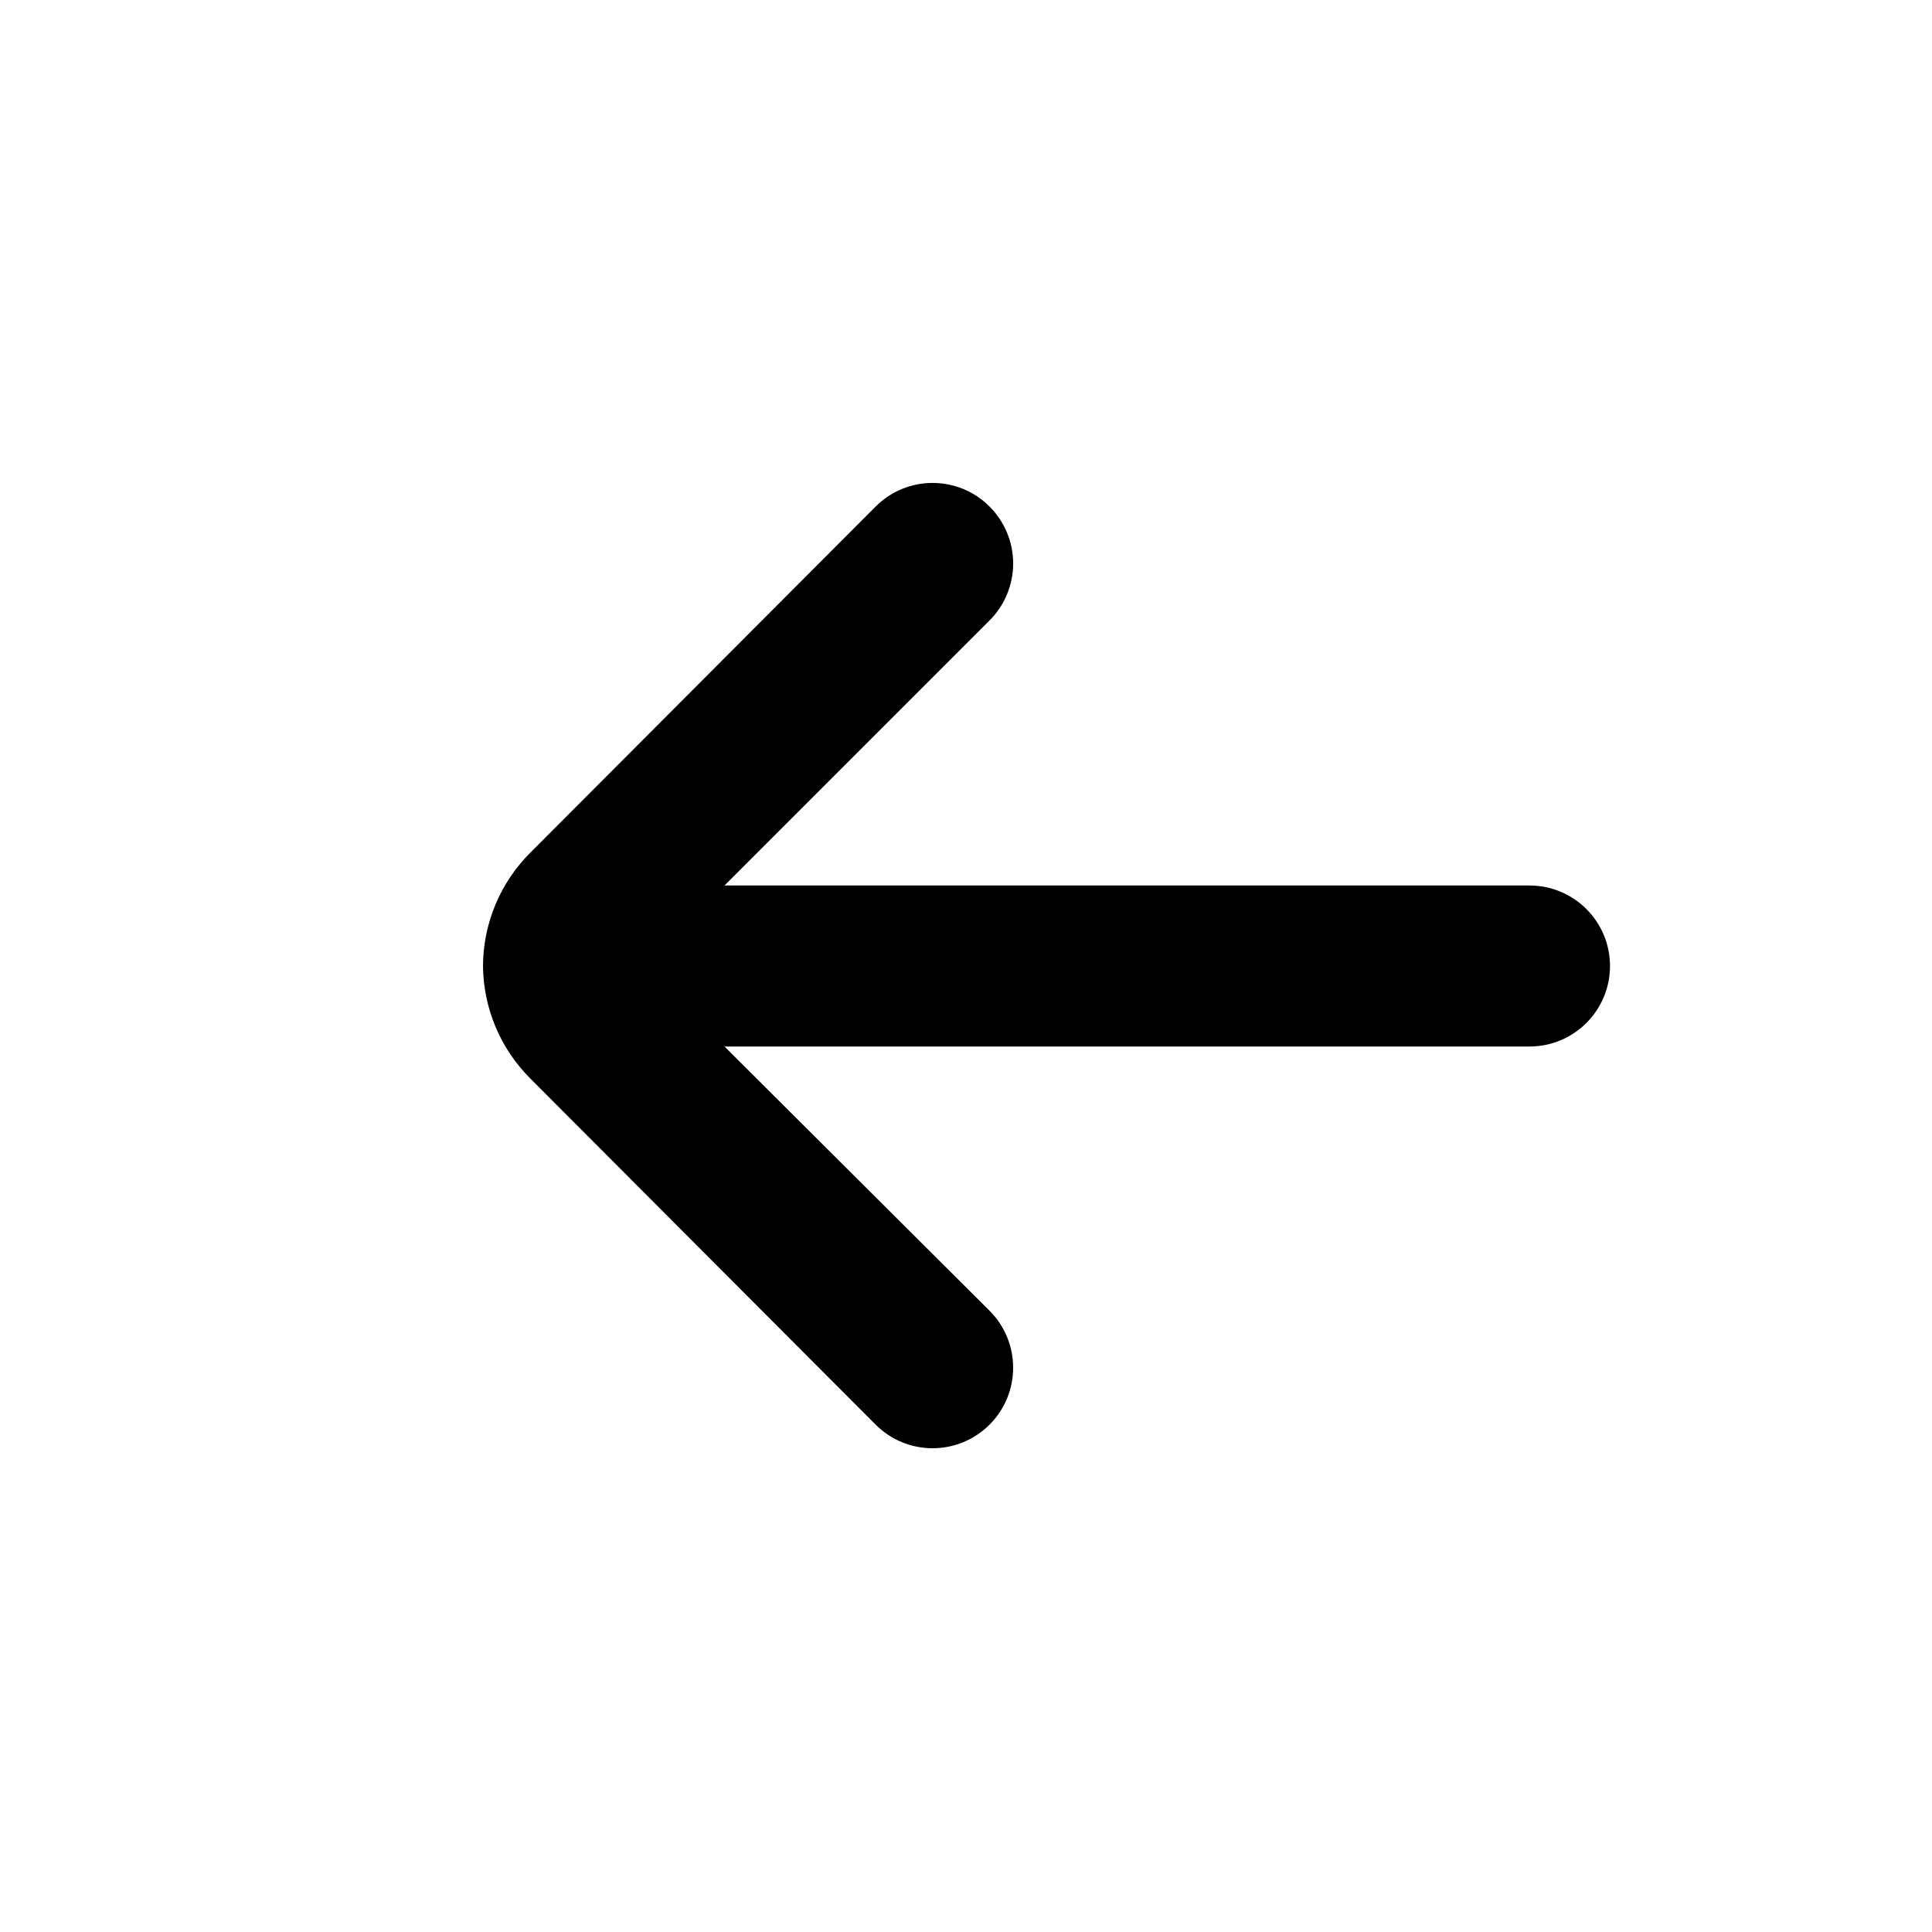
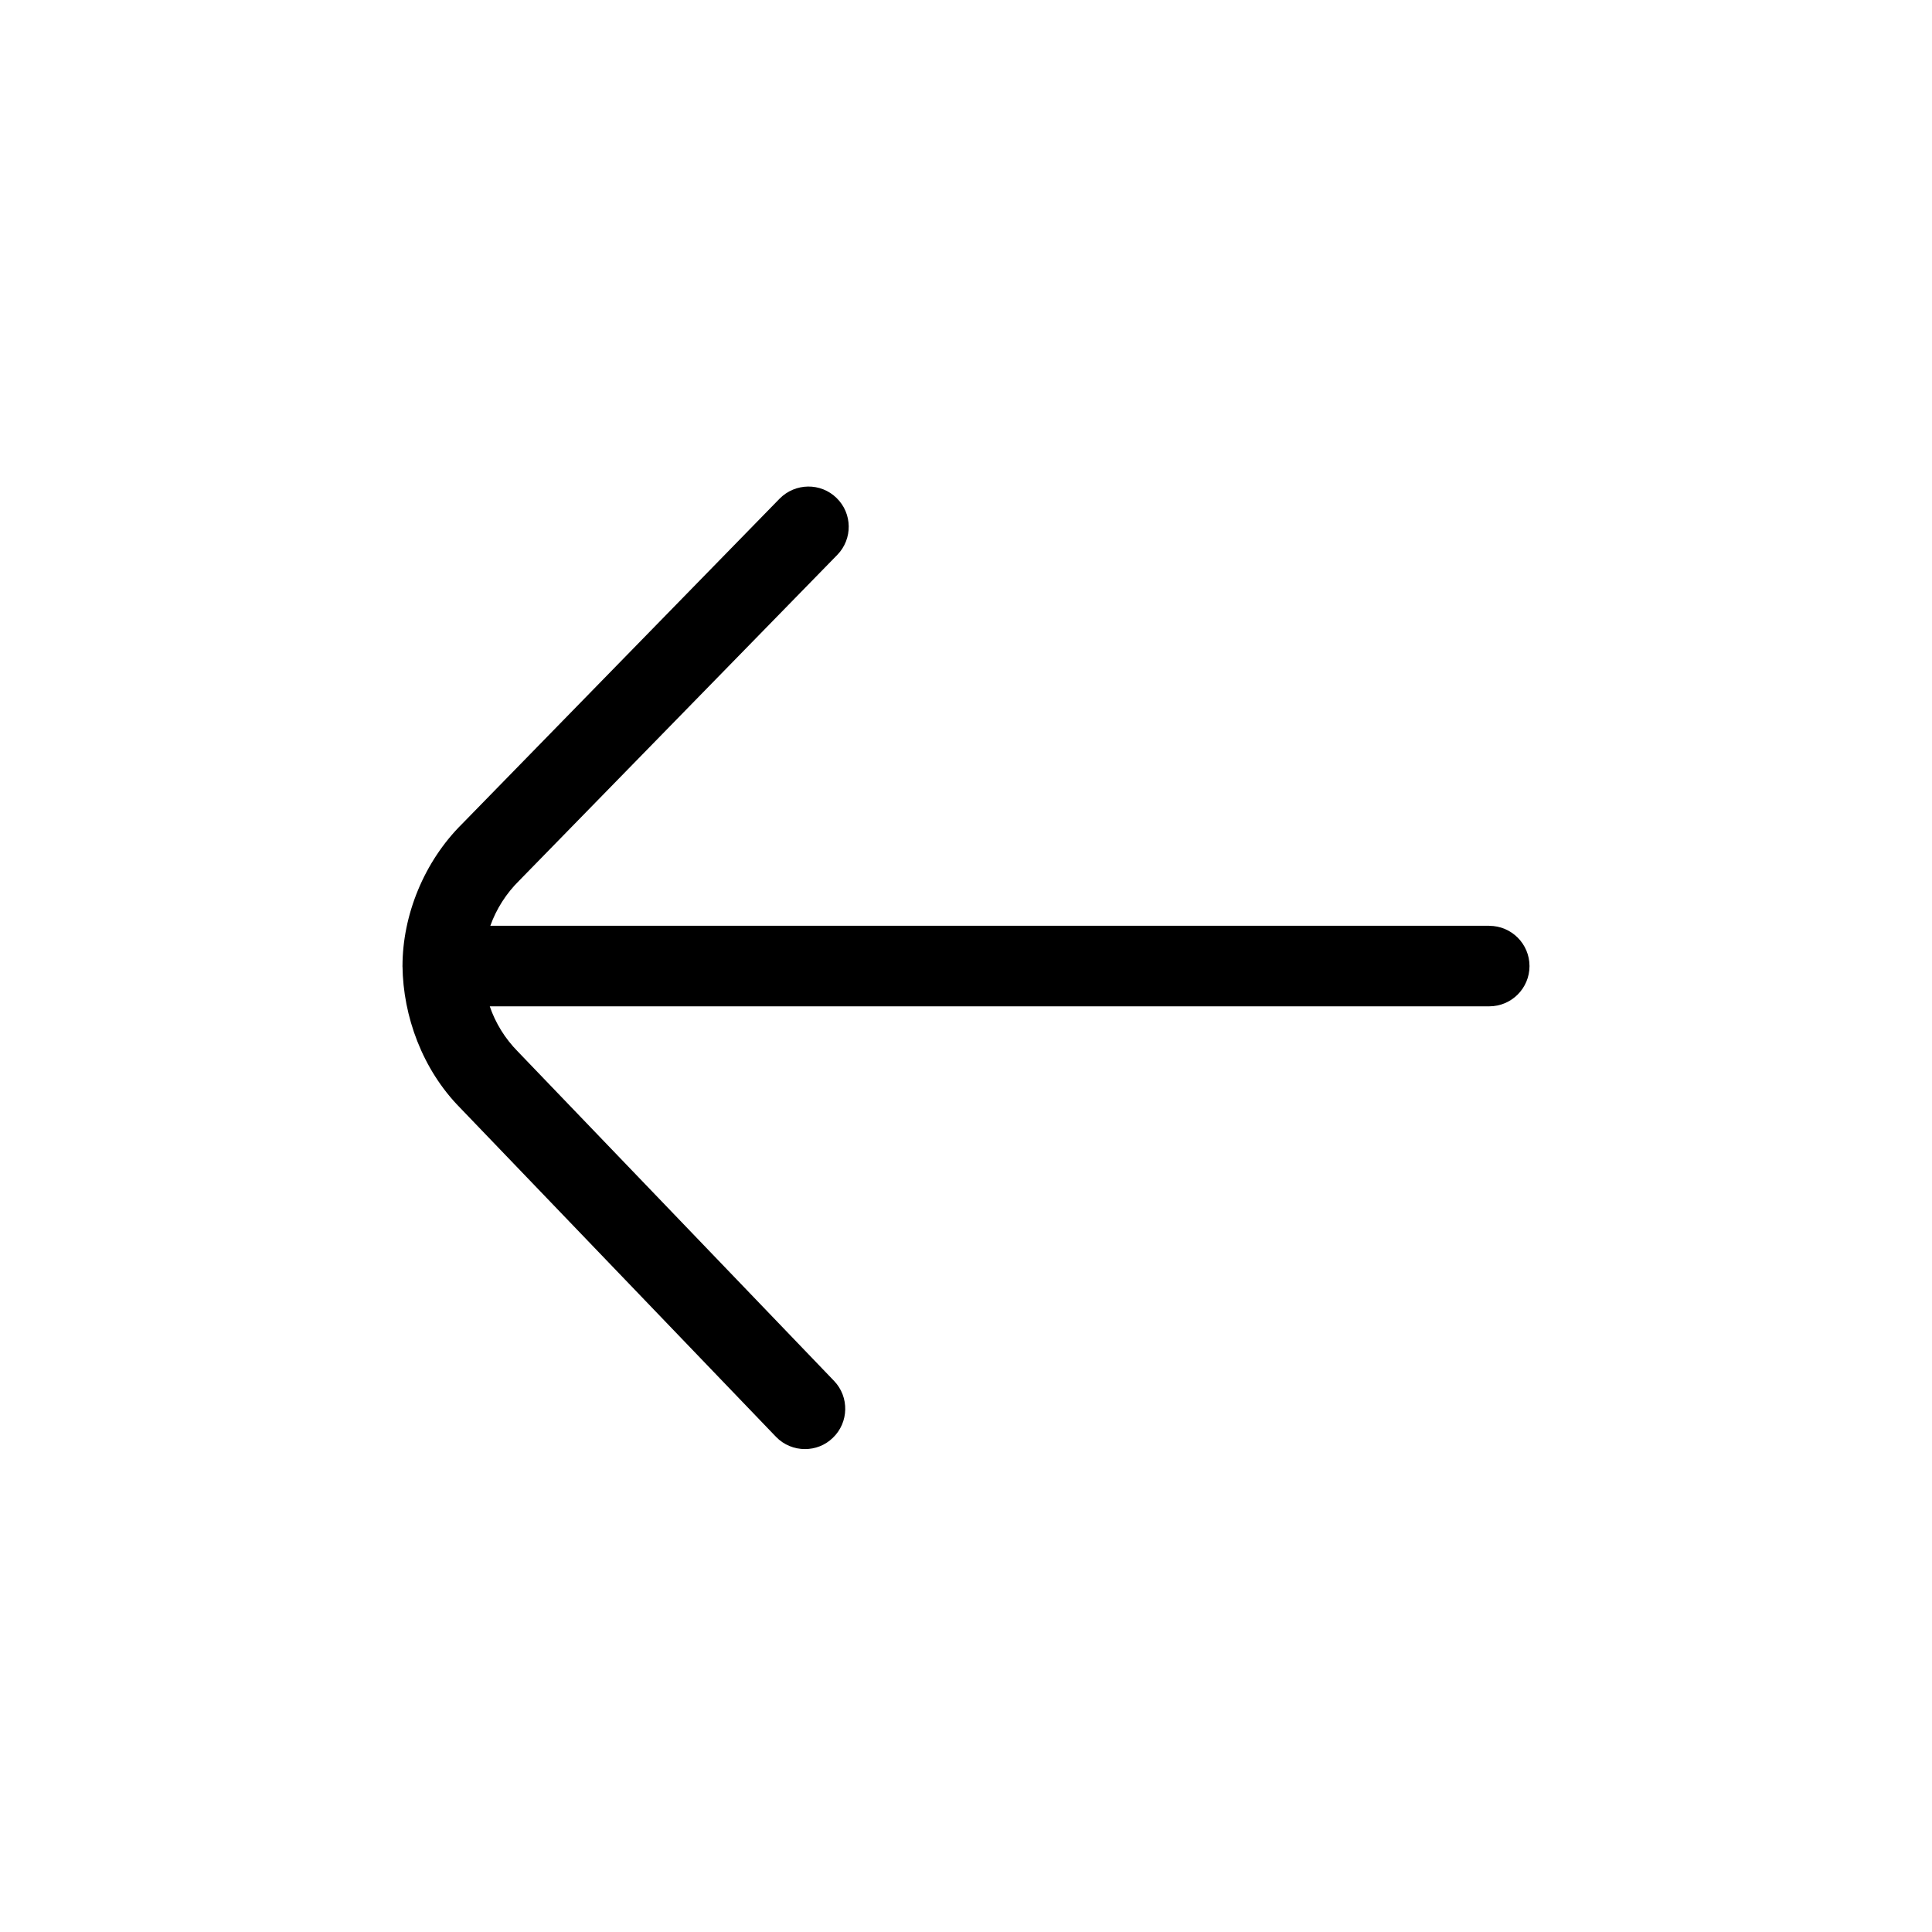
- <svg xmlns="http://www.w3.org/2000/svg" id="Outline" viewBox="0 0 24 24" width="512" height="512">
-   <path d="M19,11H9l3.29-3.29a1,1,0,0,0,0-1.42,1,1,0,0,0-1.41,0l-4.29,4.3A2,2,0,0,0,6,12H6a2,2,0,0,0,.59,1.4l4.29,4.3a1,1,0,1,0,1.41-1.42L9,13H19a1,1,0,0,0,0-2Z" />
+ <svg xmlns="http://www.w3.org/2000/svg" id="Layer_1" data-name="Layer 1" viewBox="0 0 24 24">
+   <path d="m5,12c-.002.017-.001-.013,0,0h0Zm13.5-.5H6.091c.074-.206.195-.4.362-.564l3.948-4.043c.193-.198.189-.515-.009-.707-.197-.193-.513-.188-.707.008l-3.941,4.037c-.479.473-.744,1.141-.744,1.77.007.624.247,1.285.716,1.761l3.923,4.086c.098.102.229.153.361.153.125,0,.25-.046.346-.14.199-.19.206-.508.015-.707l-3.928-4.091c-.162-.164-.279-.357-.349-.562h12.416c.276,0,.5-.224.5-.5s-.224-.5-.5-.5Z" />
</svg>
